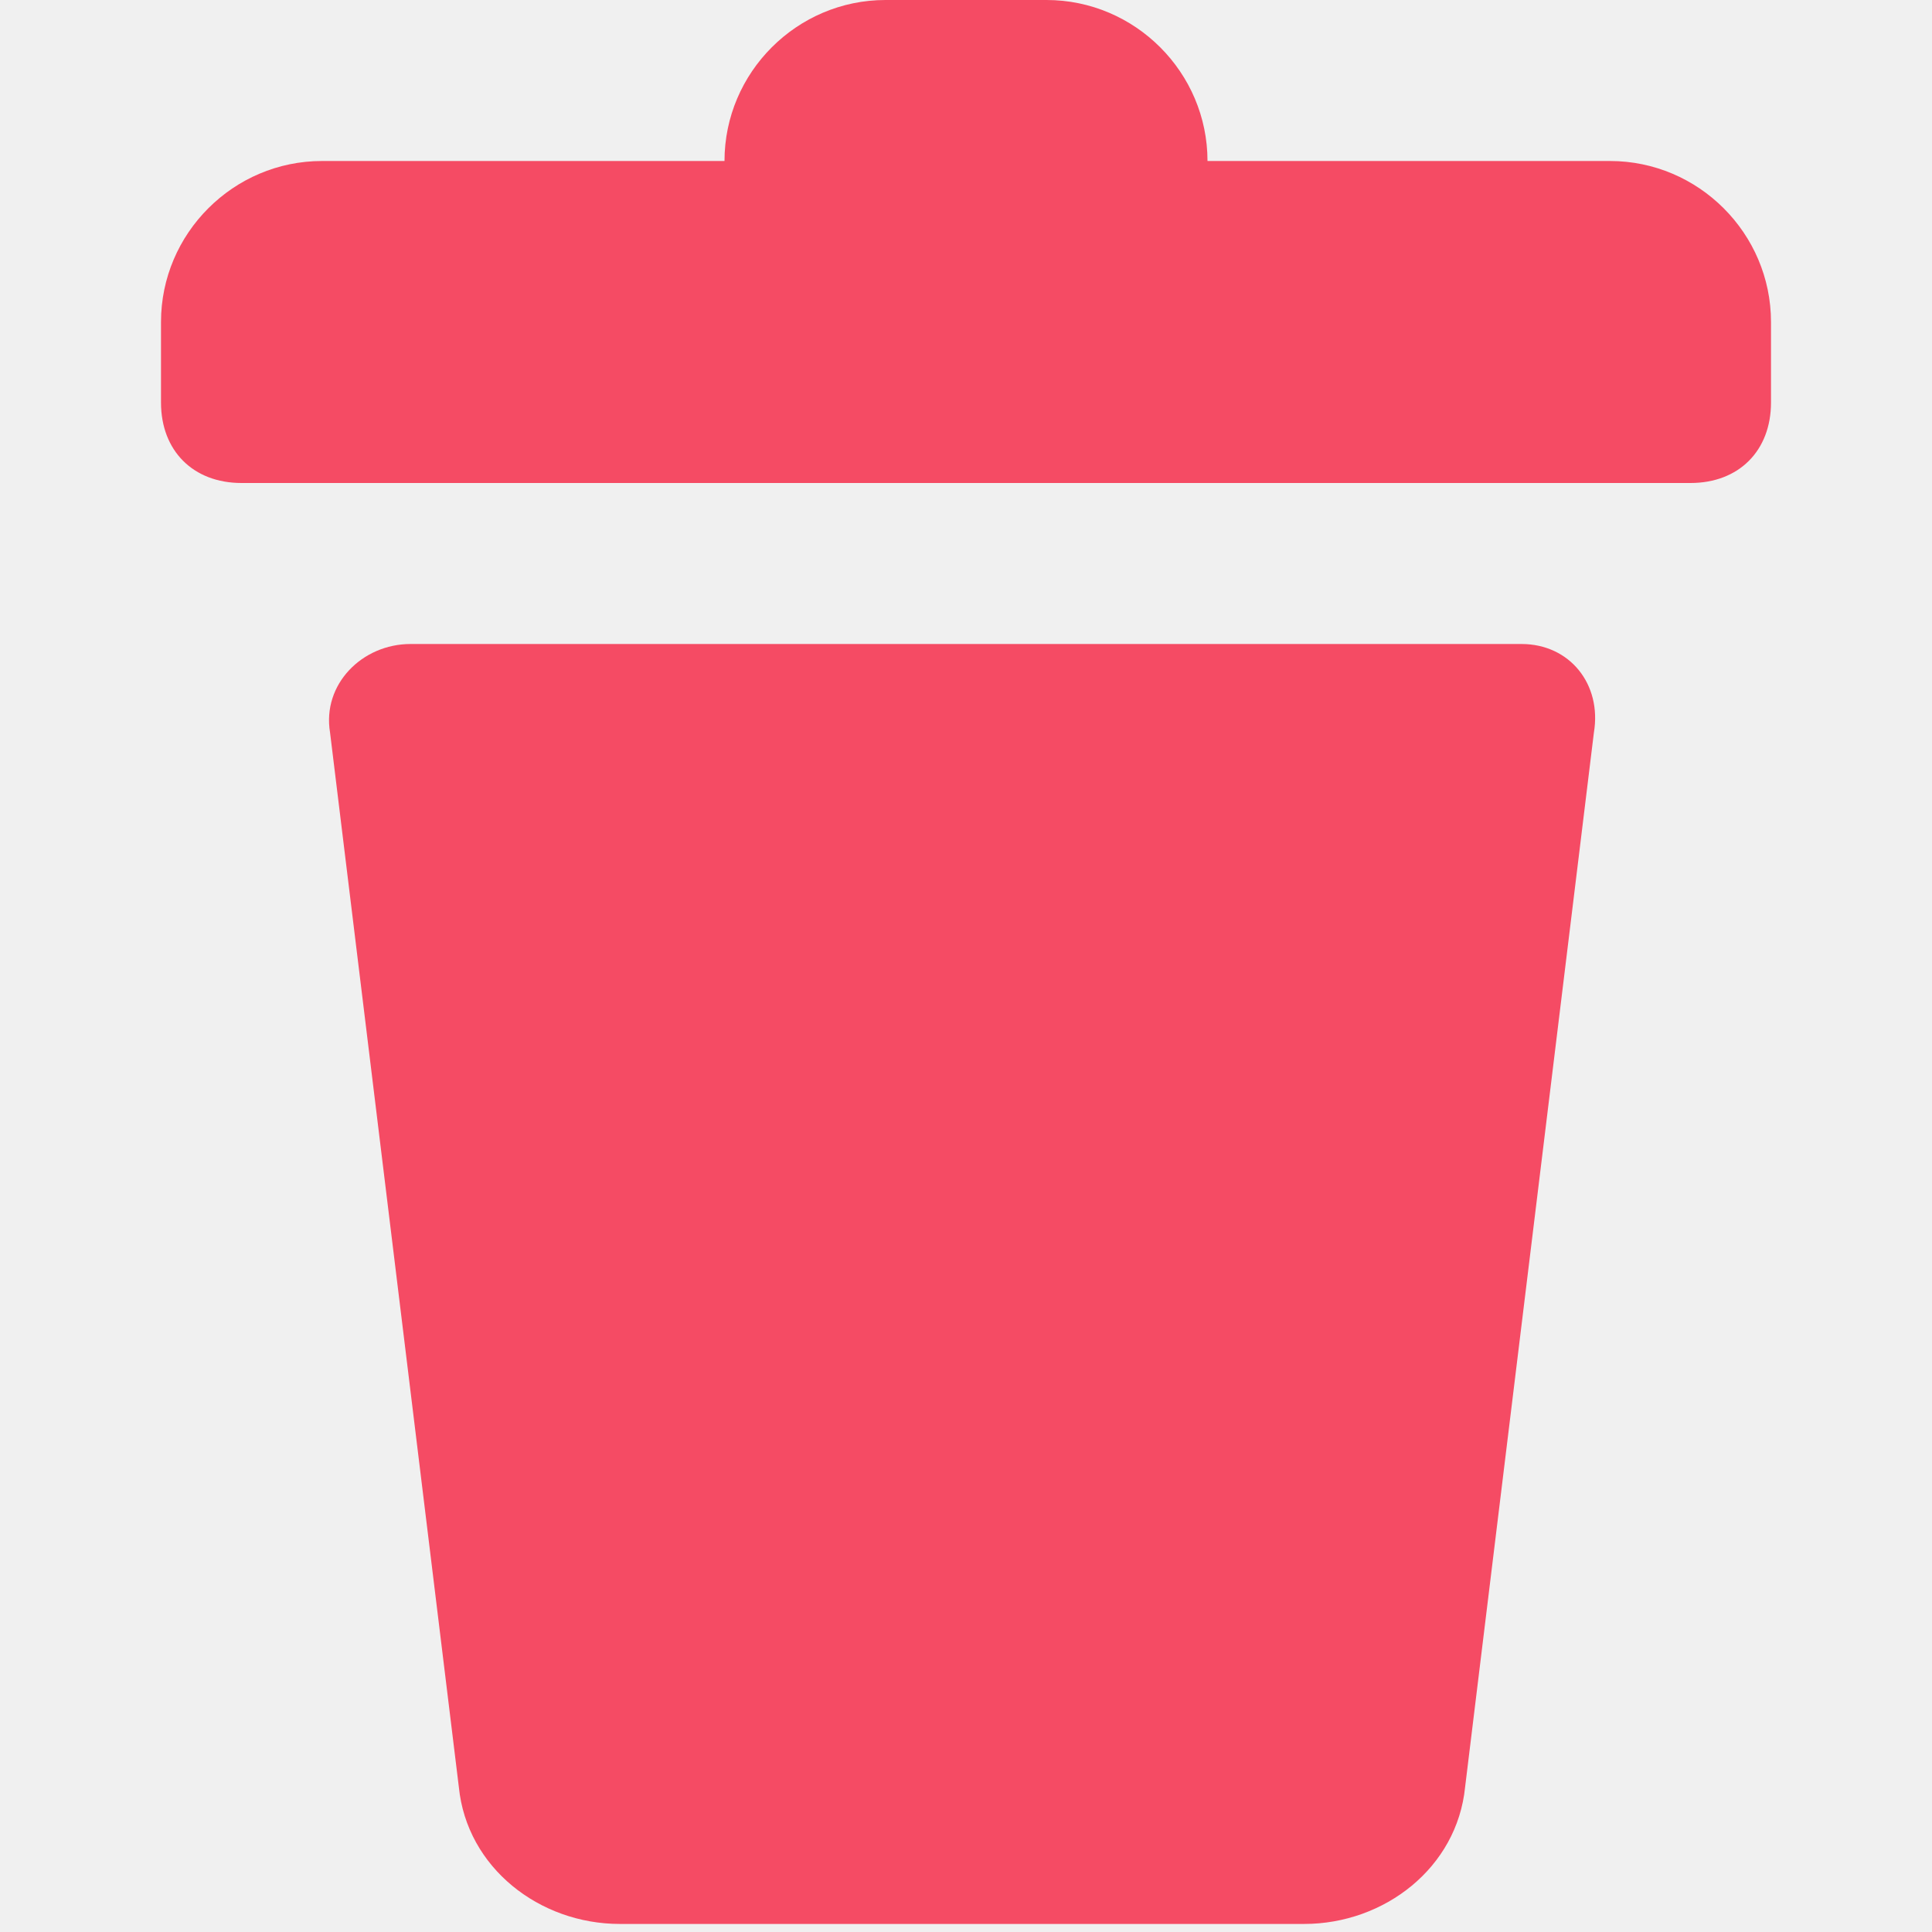
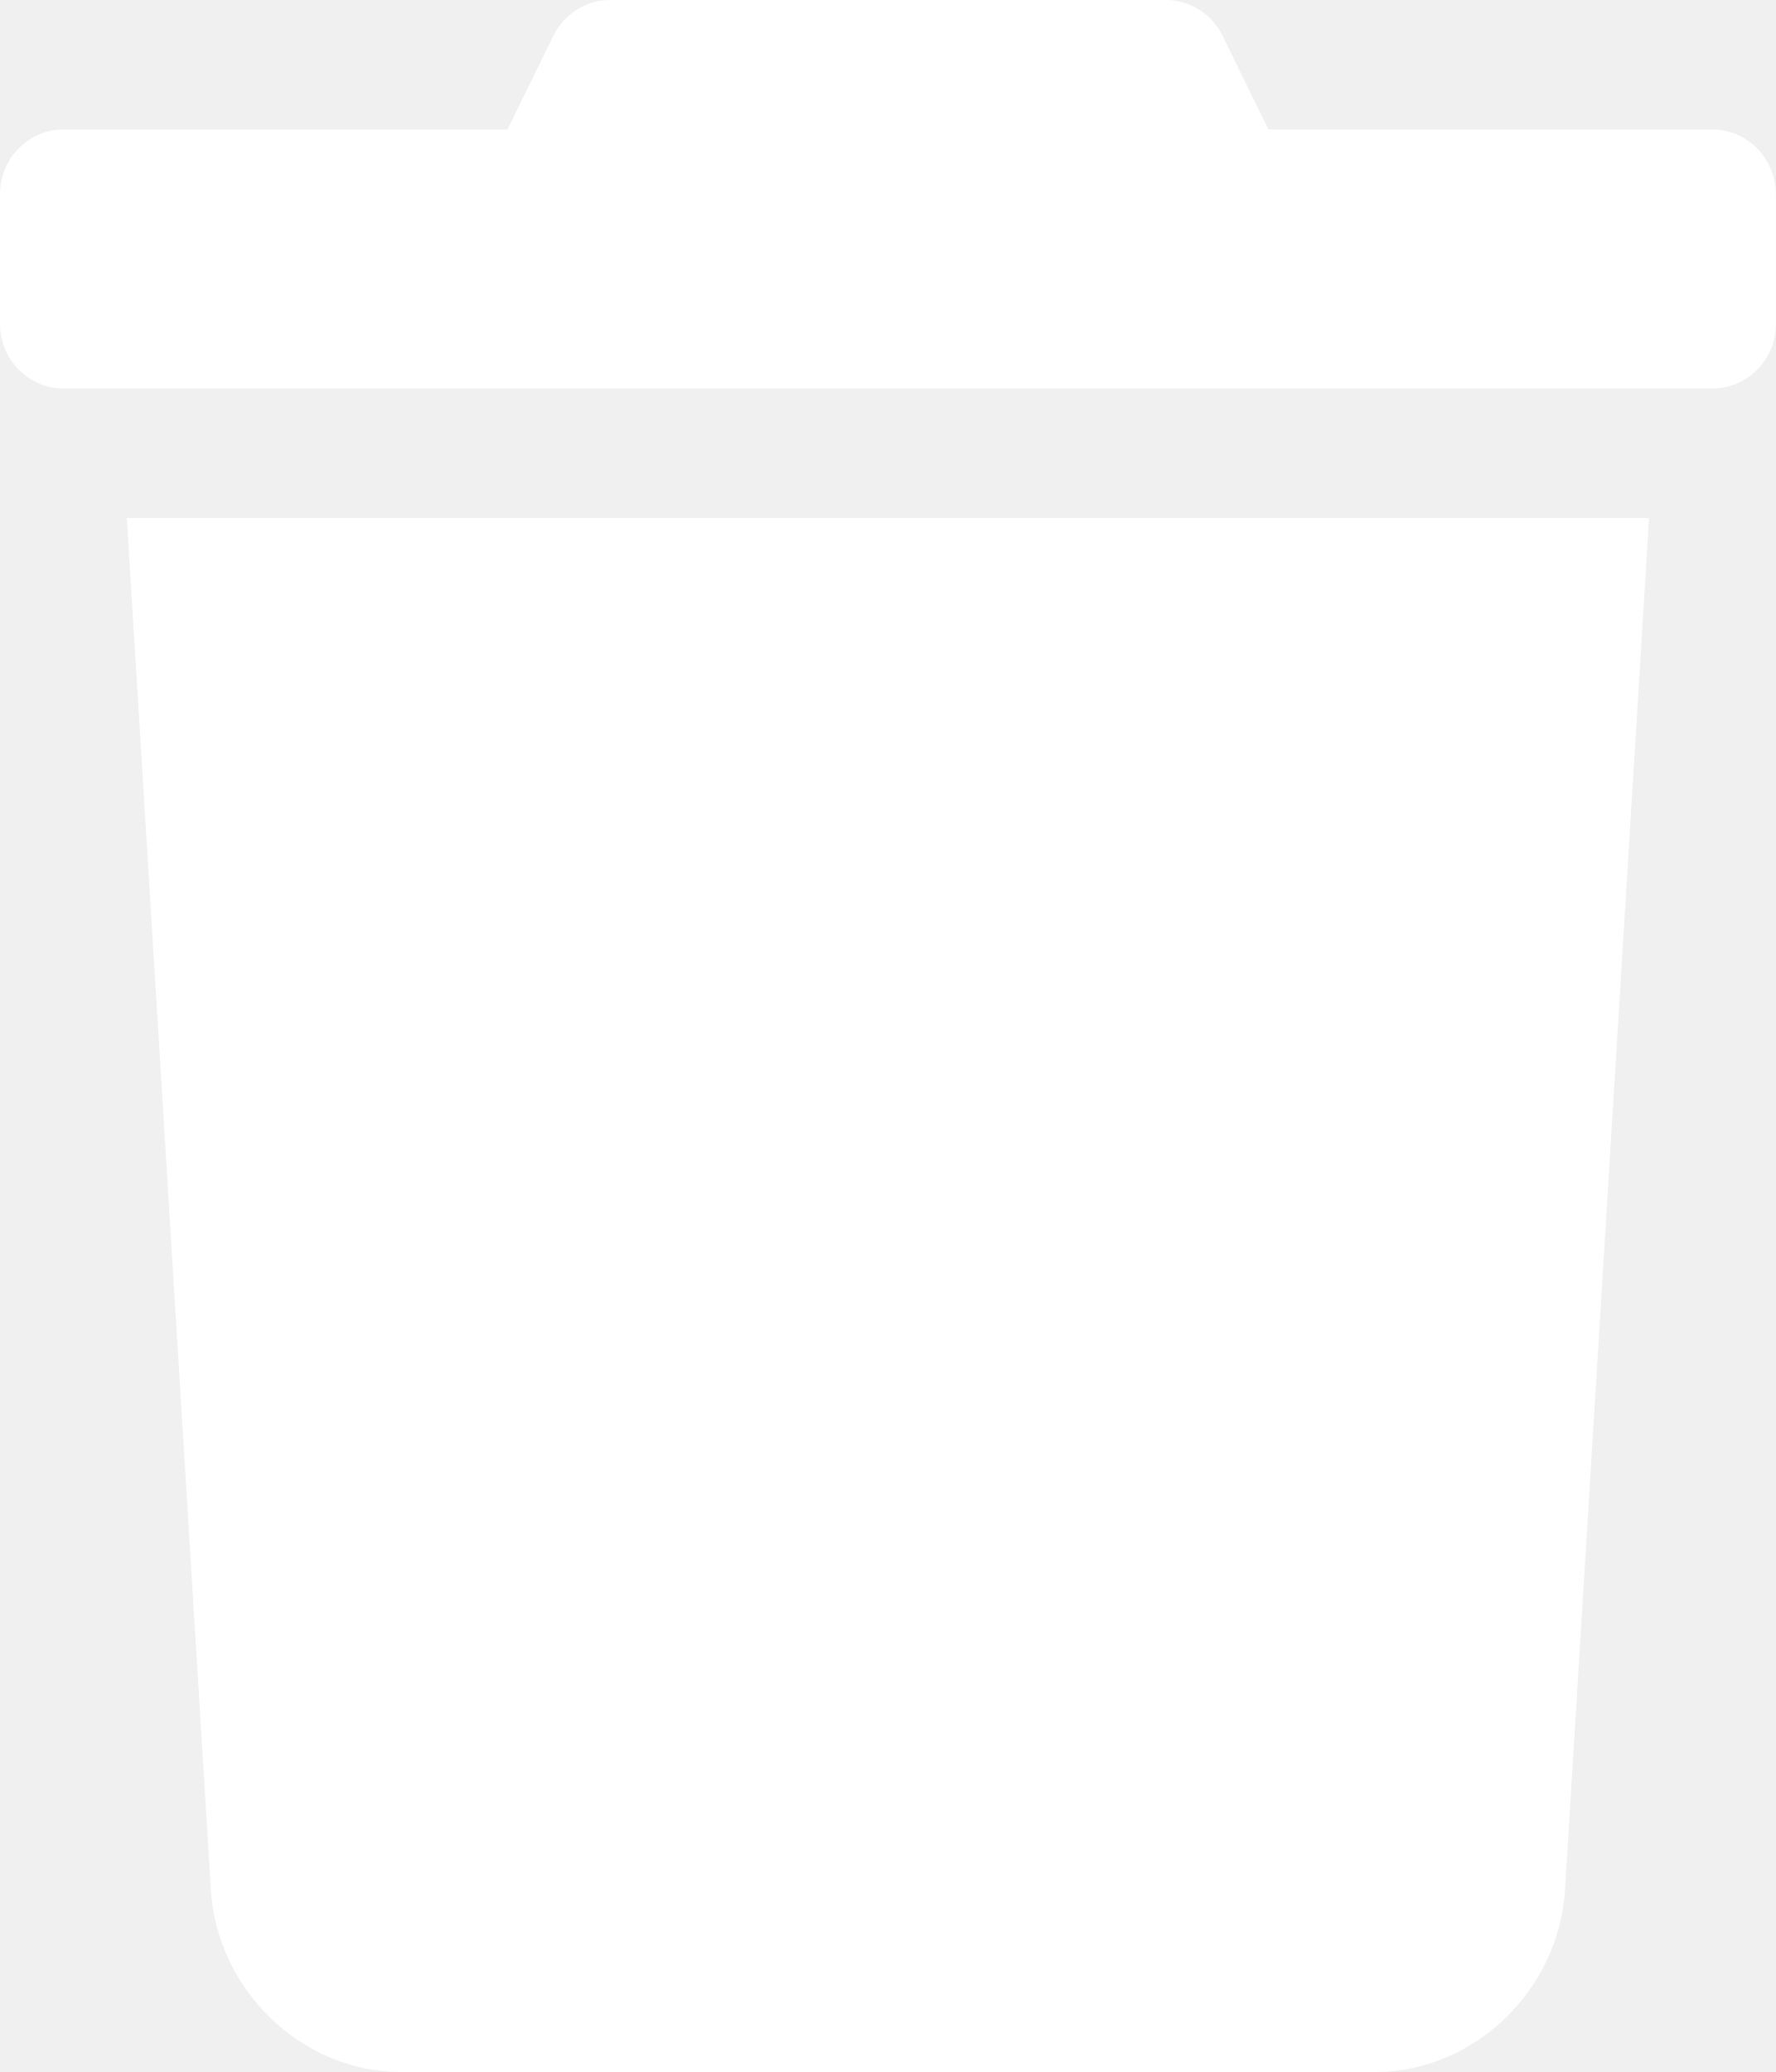
- <svg xmlns="http://www.w3.org/2000/svg" width="24" height="24" viewBox="0 0 24 24" fill="none">
-   <path d="M18.9 8H5.1C4.5 8 4 8.5 4.1 9.1L5.7 22.2C5.8 23.2 6.7 23.9 7.7 23.9H16.2C17.2 23.9 18.1 23.2 18.2 22.2L19.8 9.1C19.9 8.5 19.5 8 18.9 8ZM20 2H15C15 0.9 14.1 0 13 0H11C9.9 0 9 0.9 9 2H4C2.9 2 2 2.9 2 4V5C2 5.6 2.4 6 3 6H21C21.6 6 22 5.6 22 5V4C22 2.9 21.1 2 20 2Z" fill="#F54B64" />
+ <svg xmlns="http://www.w3.org/2000/svg" width="12" height="14" viewBox="0 0 12 14" fill="none">
+   <path d="M1.425 12.77C1.467 13.449 2.042 14 2.708 14H9.292C9.959 14 10.533 13.449 10.575 12.77L11.143 3.5H0.857L1.425 12.77ZM11.571 0.875H8.571L8.261 0.242C8.189 0.094 8.04 0 7.878 0H4.122C3.96 0 3.812 0.094 3.739 0.242L3.429 0.875H0.429C0.192 0.875 0 1.071 0 1.313V2.188C0 2.429 0.192 2.625 0.429 2.625H11.571C11.808 2.625 12 2.429 12 2.188V1.313C12 1.071 11.807 0.875 11.571 0.875Z" fill="white" />
</svg>
